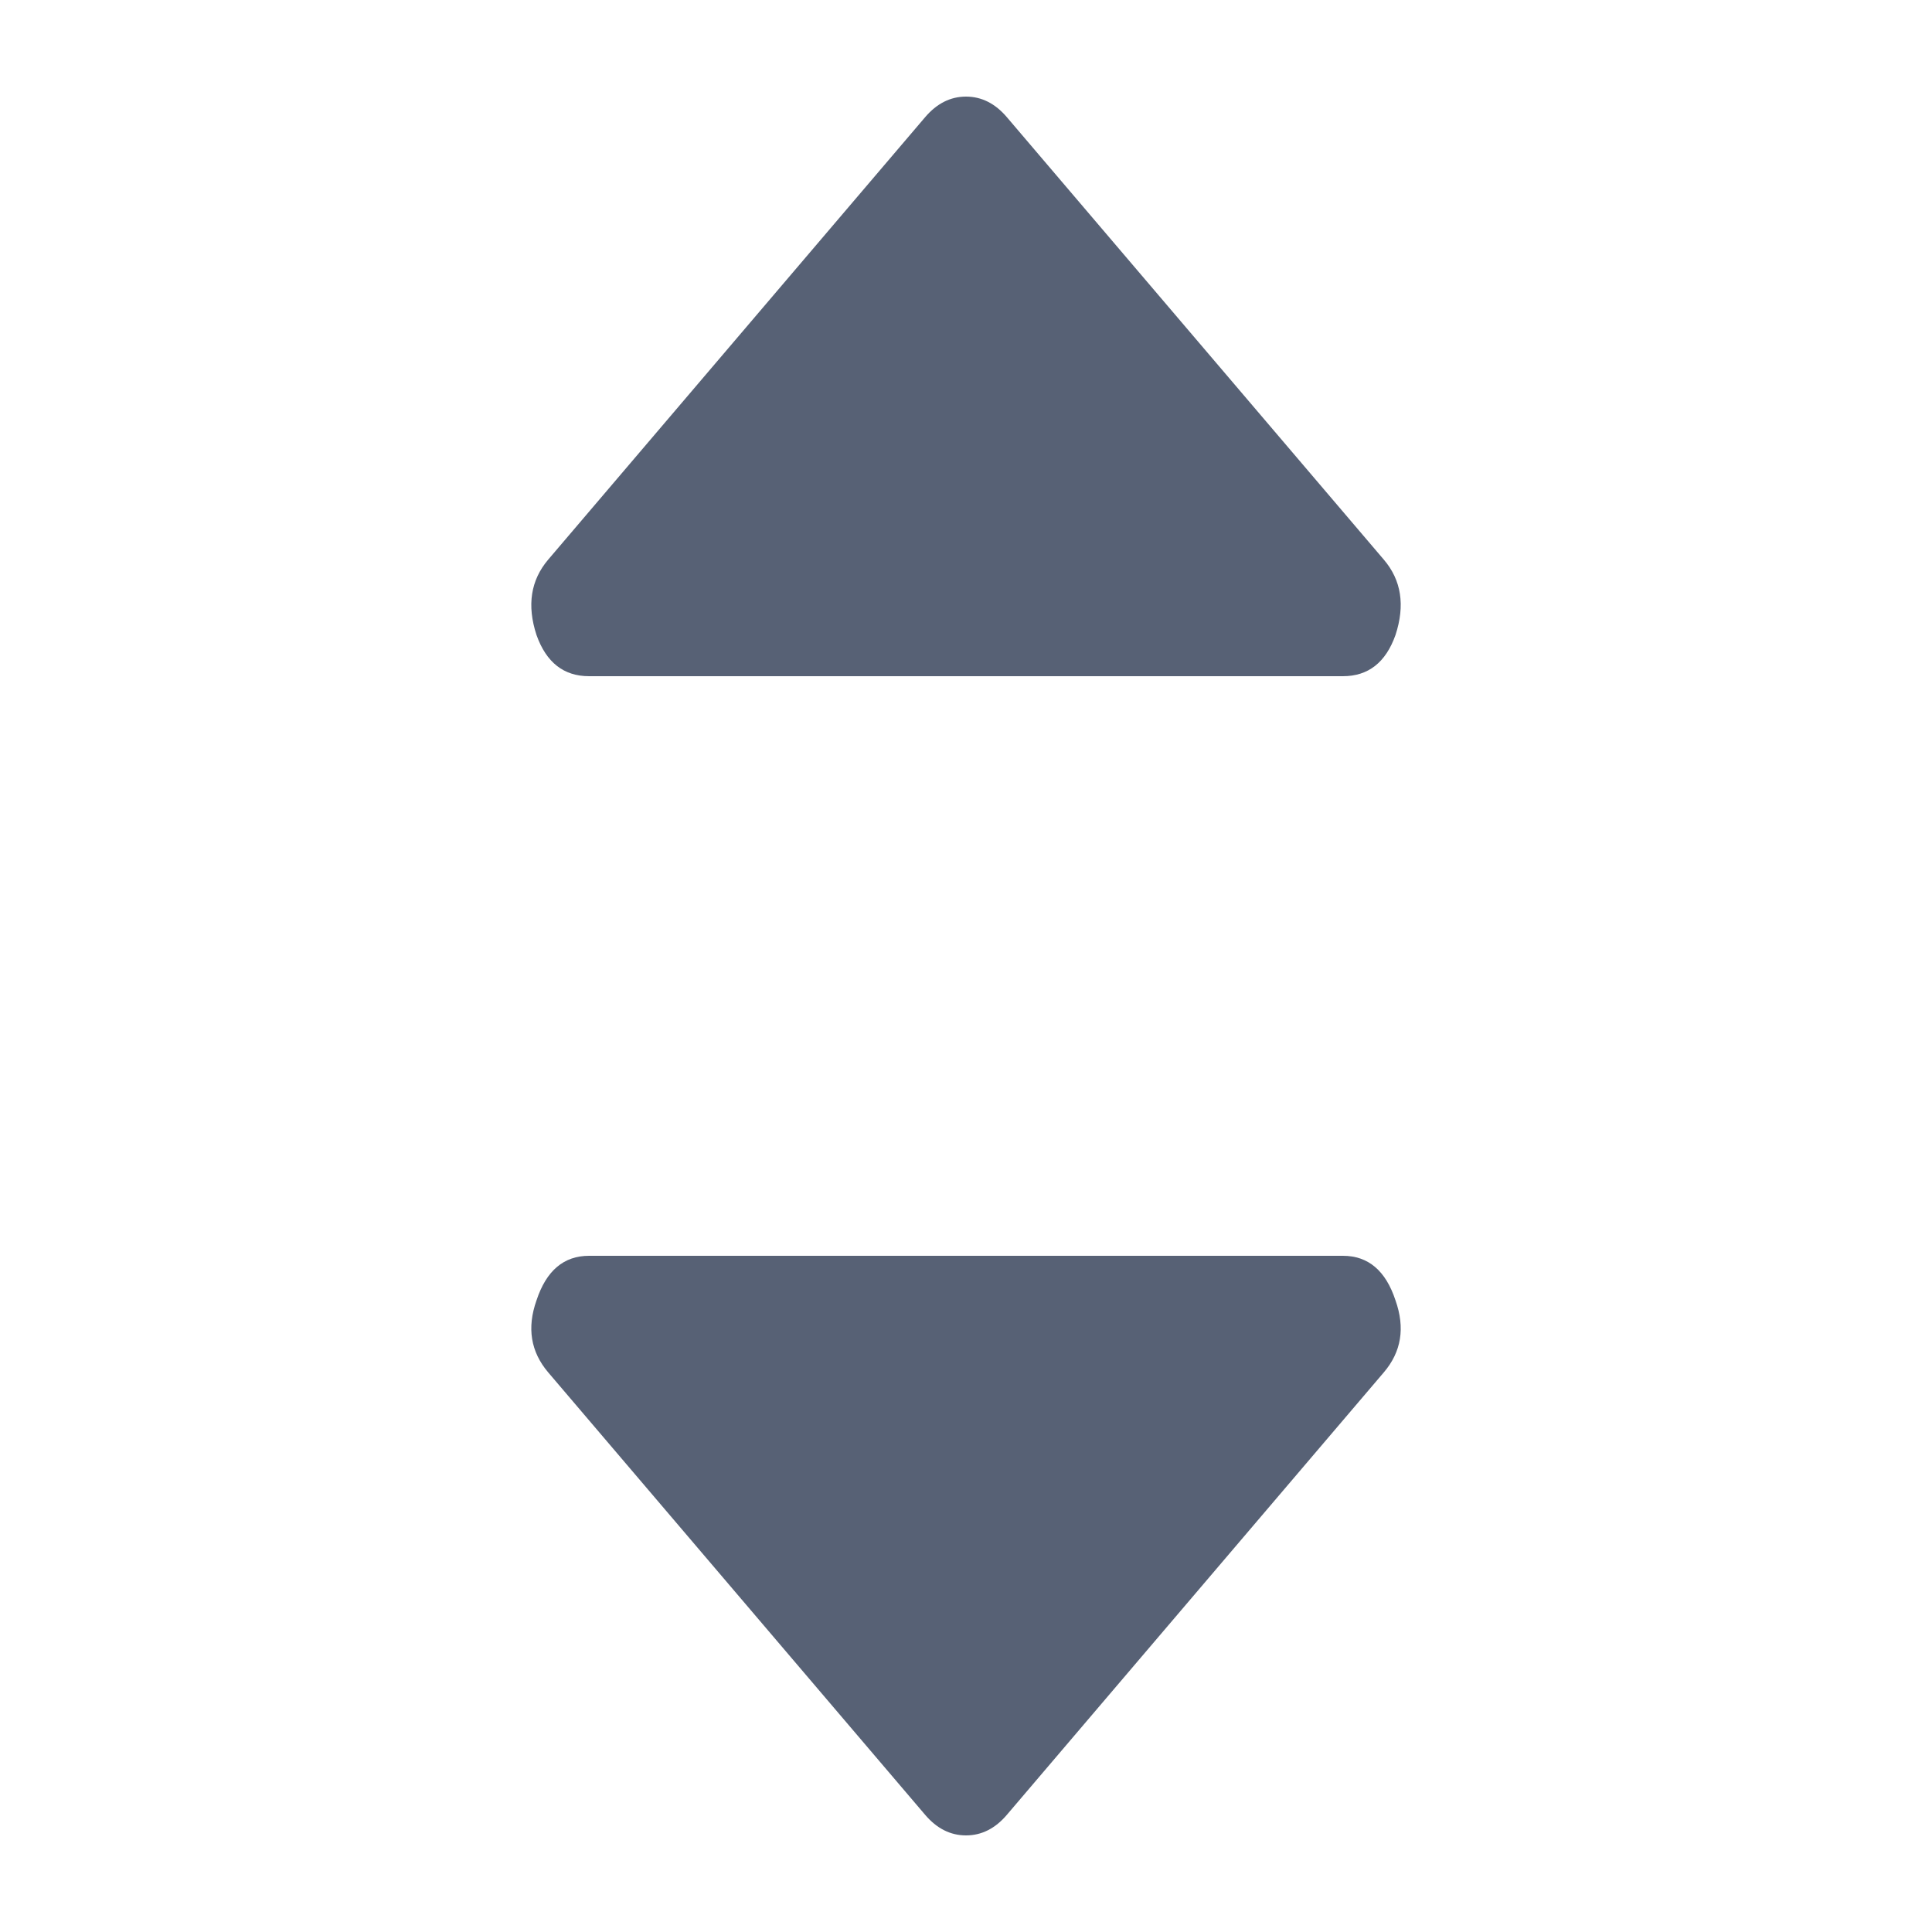
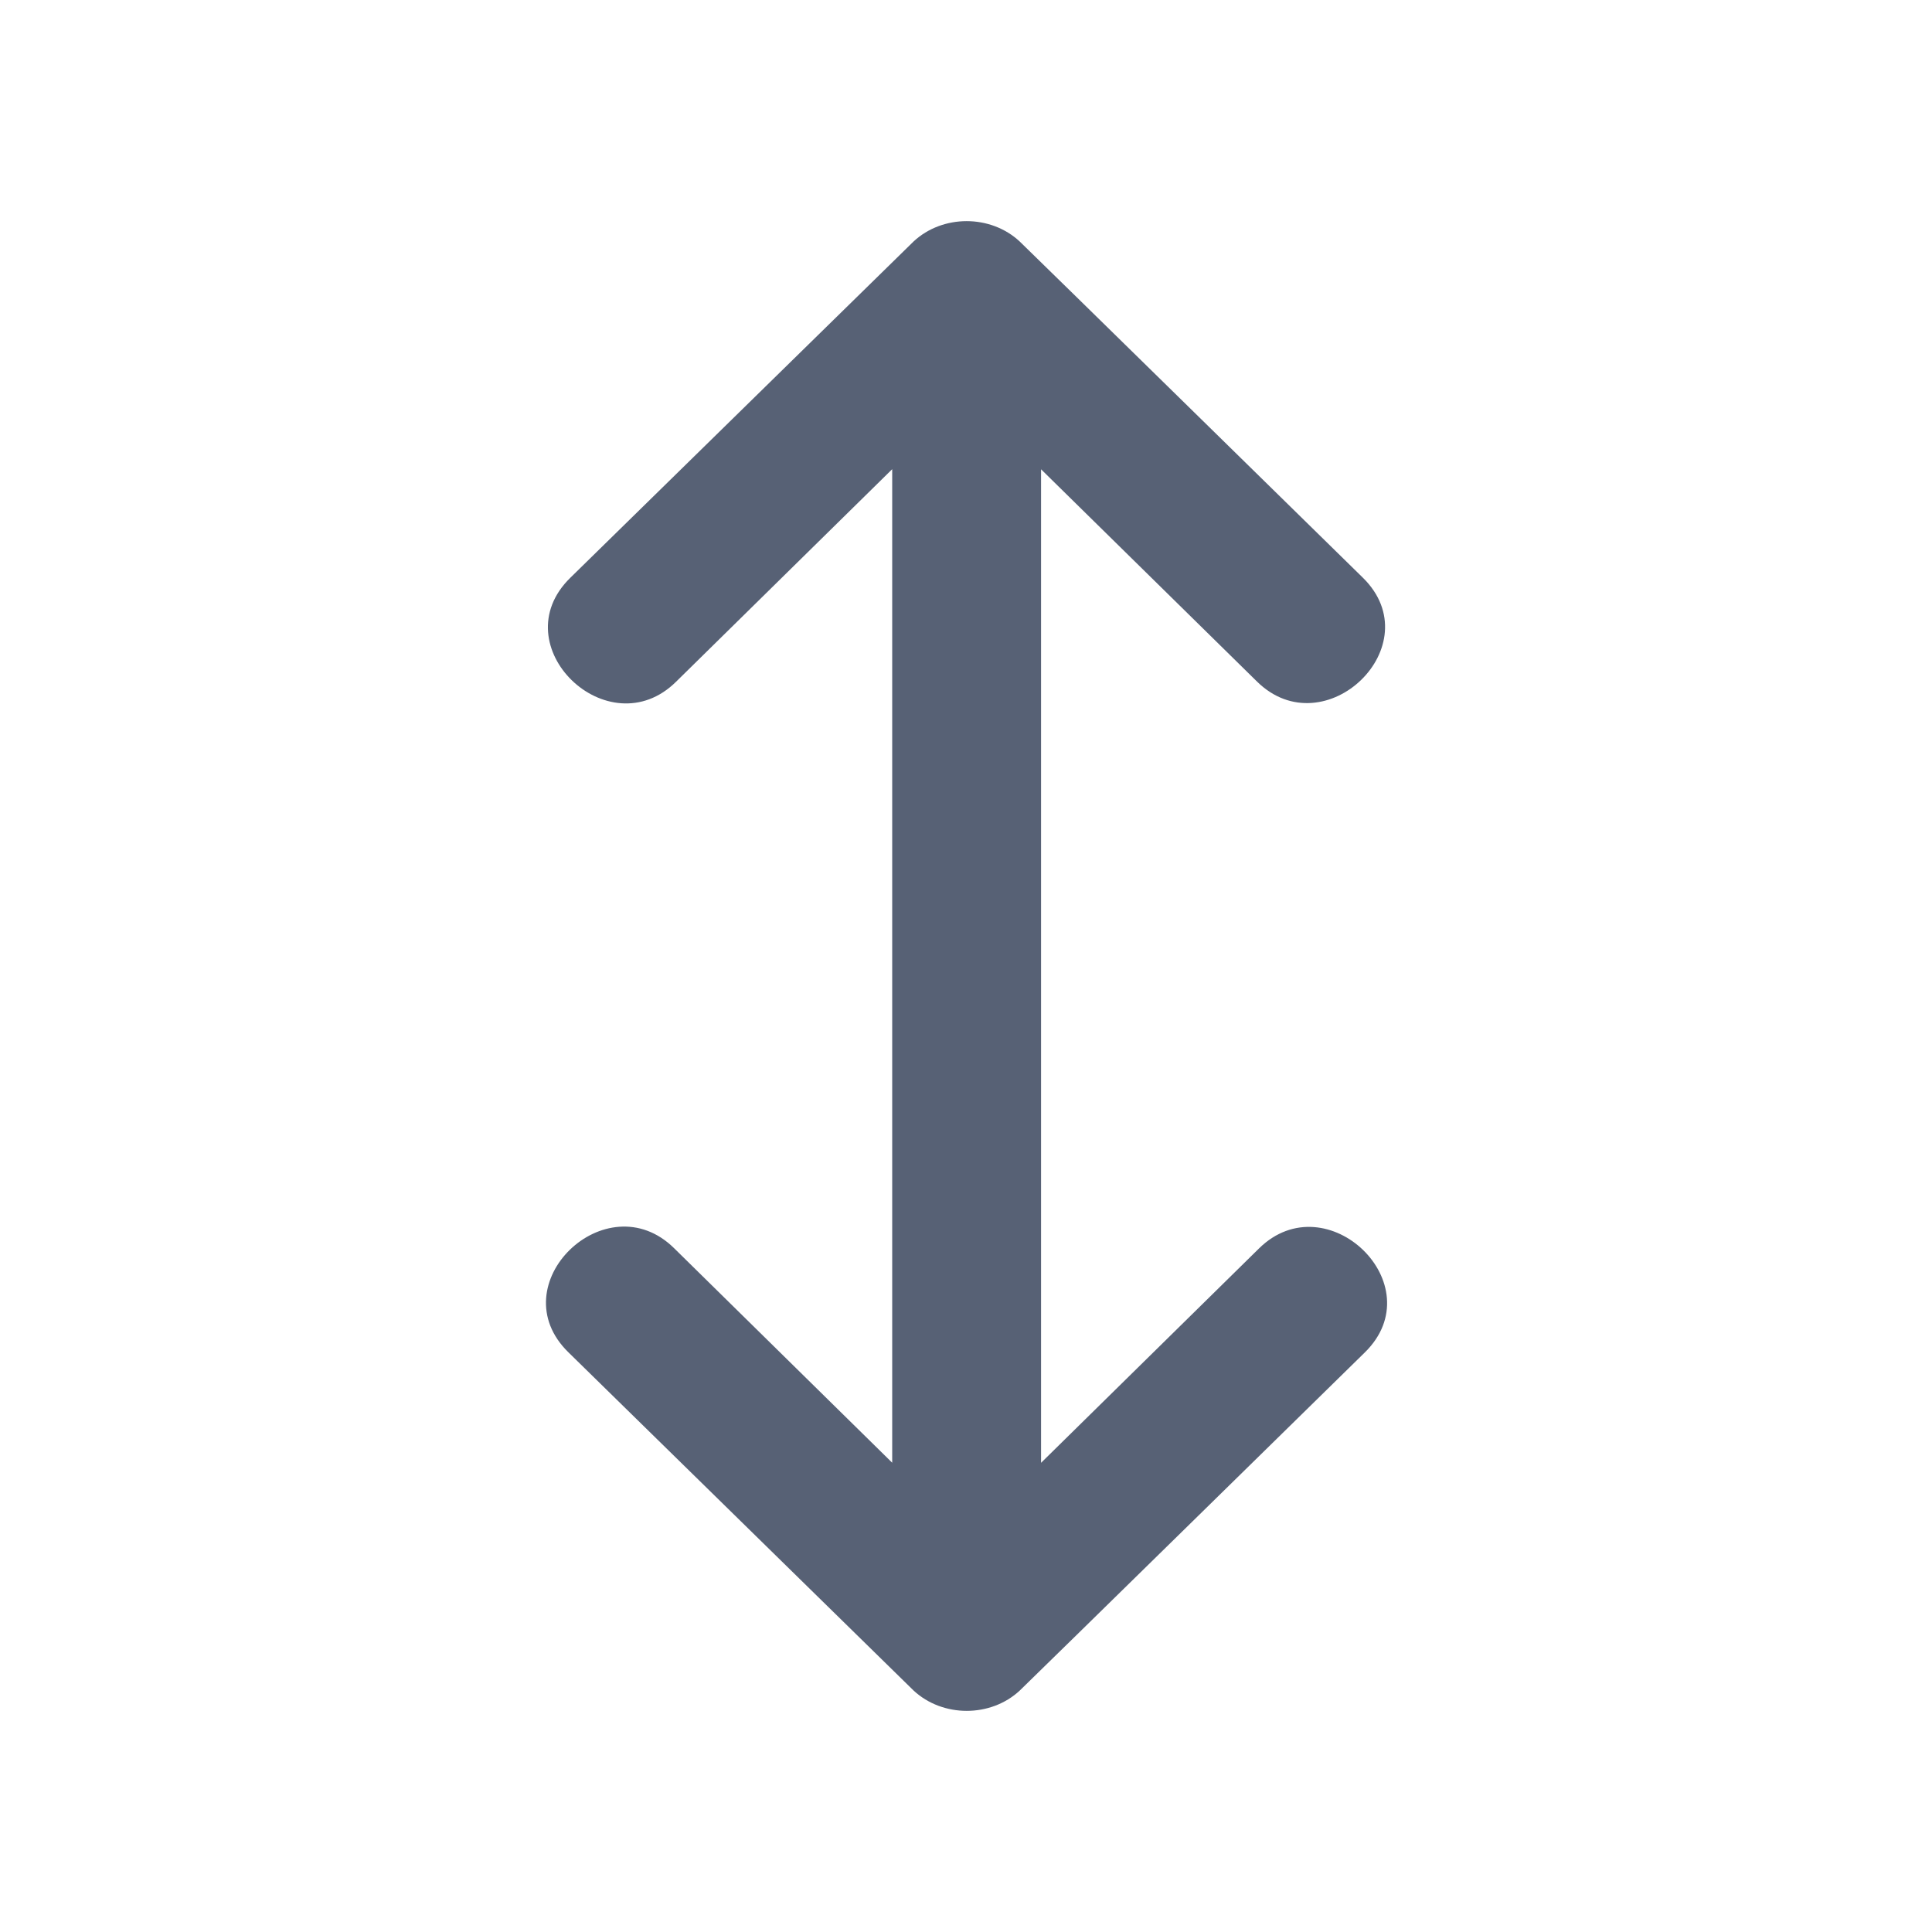
<svg xmlns="http://www.w3.org/2000/svg" width="20" height="20" viewBox="0 0 20 20" fill="none">
-   <path d="M6.098 7H13.902C14.164 7 14.345 6.858 14.446 6.574C14.547 6.266 14.507 6.006 14.325 5.793L10.423 1.213C10.302 1.071 10.161 1 10 1C9.839 1 9.698 1.071 9.577 1.213L5.675 5.793C5.494 6.006 5.453 6.266 5.554 6.574C5.655 6.858 5.836 7 6.098 7Z" fill="#576175" />
-   <path d="M13.902 13H6.098C5.836 13 5.655 13.154 5.554 13.461C5.453 13.746 5.494 13.994 5.675 14.207L9.577 18.787C9.698 18.929 9.839 19 10 19C10.161 19 10.302 18.929 10.423 18.787L14.325 14.207C14.507 13.994 14.547 13.746 14.446 13.461C14.345 13.154 14.164 13 13.902 13Z" fill="#576175" />
+   <path d="M10.777 4.858L13.013 7.056C13.714 7.744 14.821 6.68 14.108 5.98C14.108 5.98 10.629 2.568 10.556 2.5C10.255 2.219 9.758 2.219 9.457 2.5L5.905 5.98C5.185 6.682 6.298 7.752 7 7.056L9.236 4.857L9.236 15.142L6.98 12.923C6.278 12.228 5.165 13.298 5.885 14L9.457 17.5C9.759 17.781 10.256 17.781 10.557 17.5C10.63 17.432 14.129 14 14.129 14C14.842 13.3 13.735 12.235 13.034 12.923L10.777 15.143L10.777 4.858Z" fill="#576175" />
</svg>
